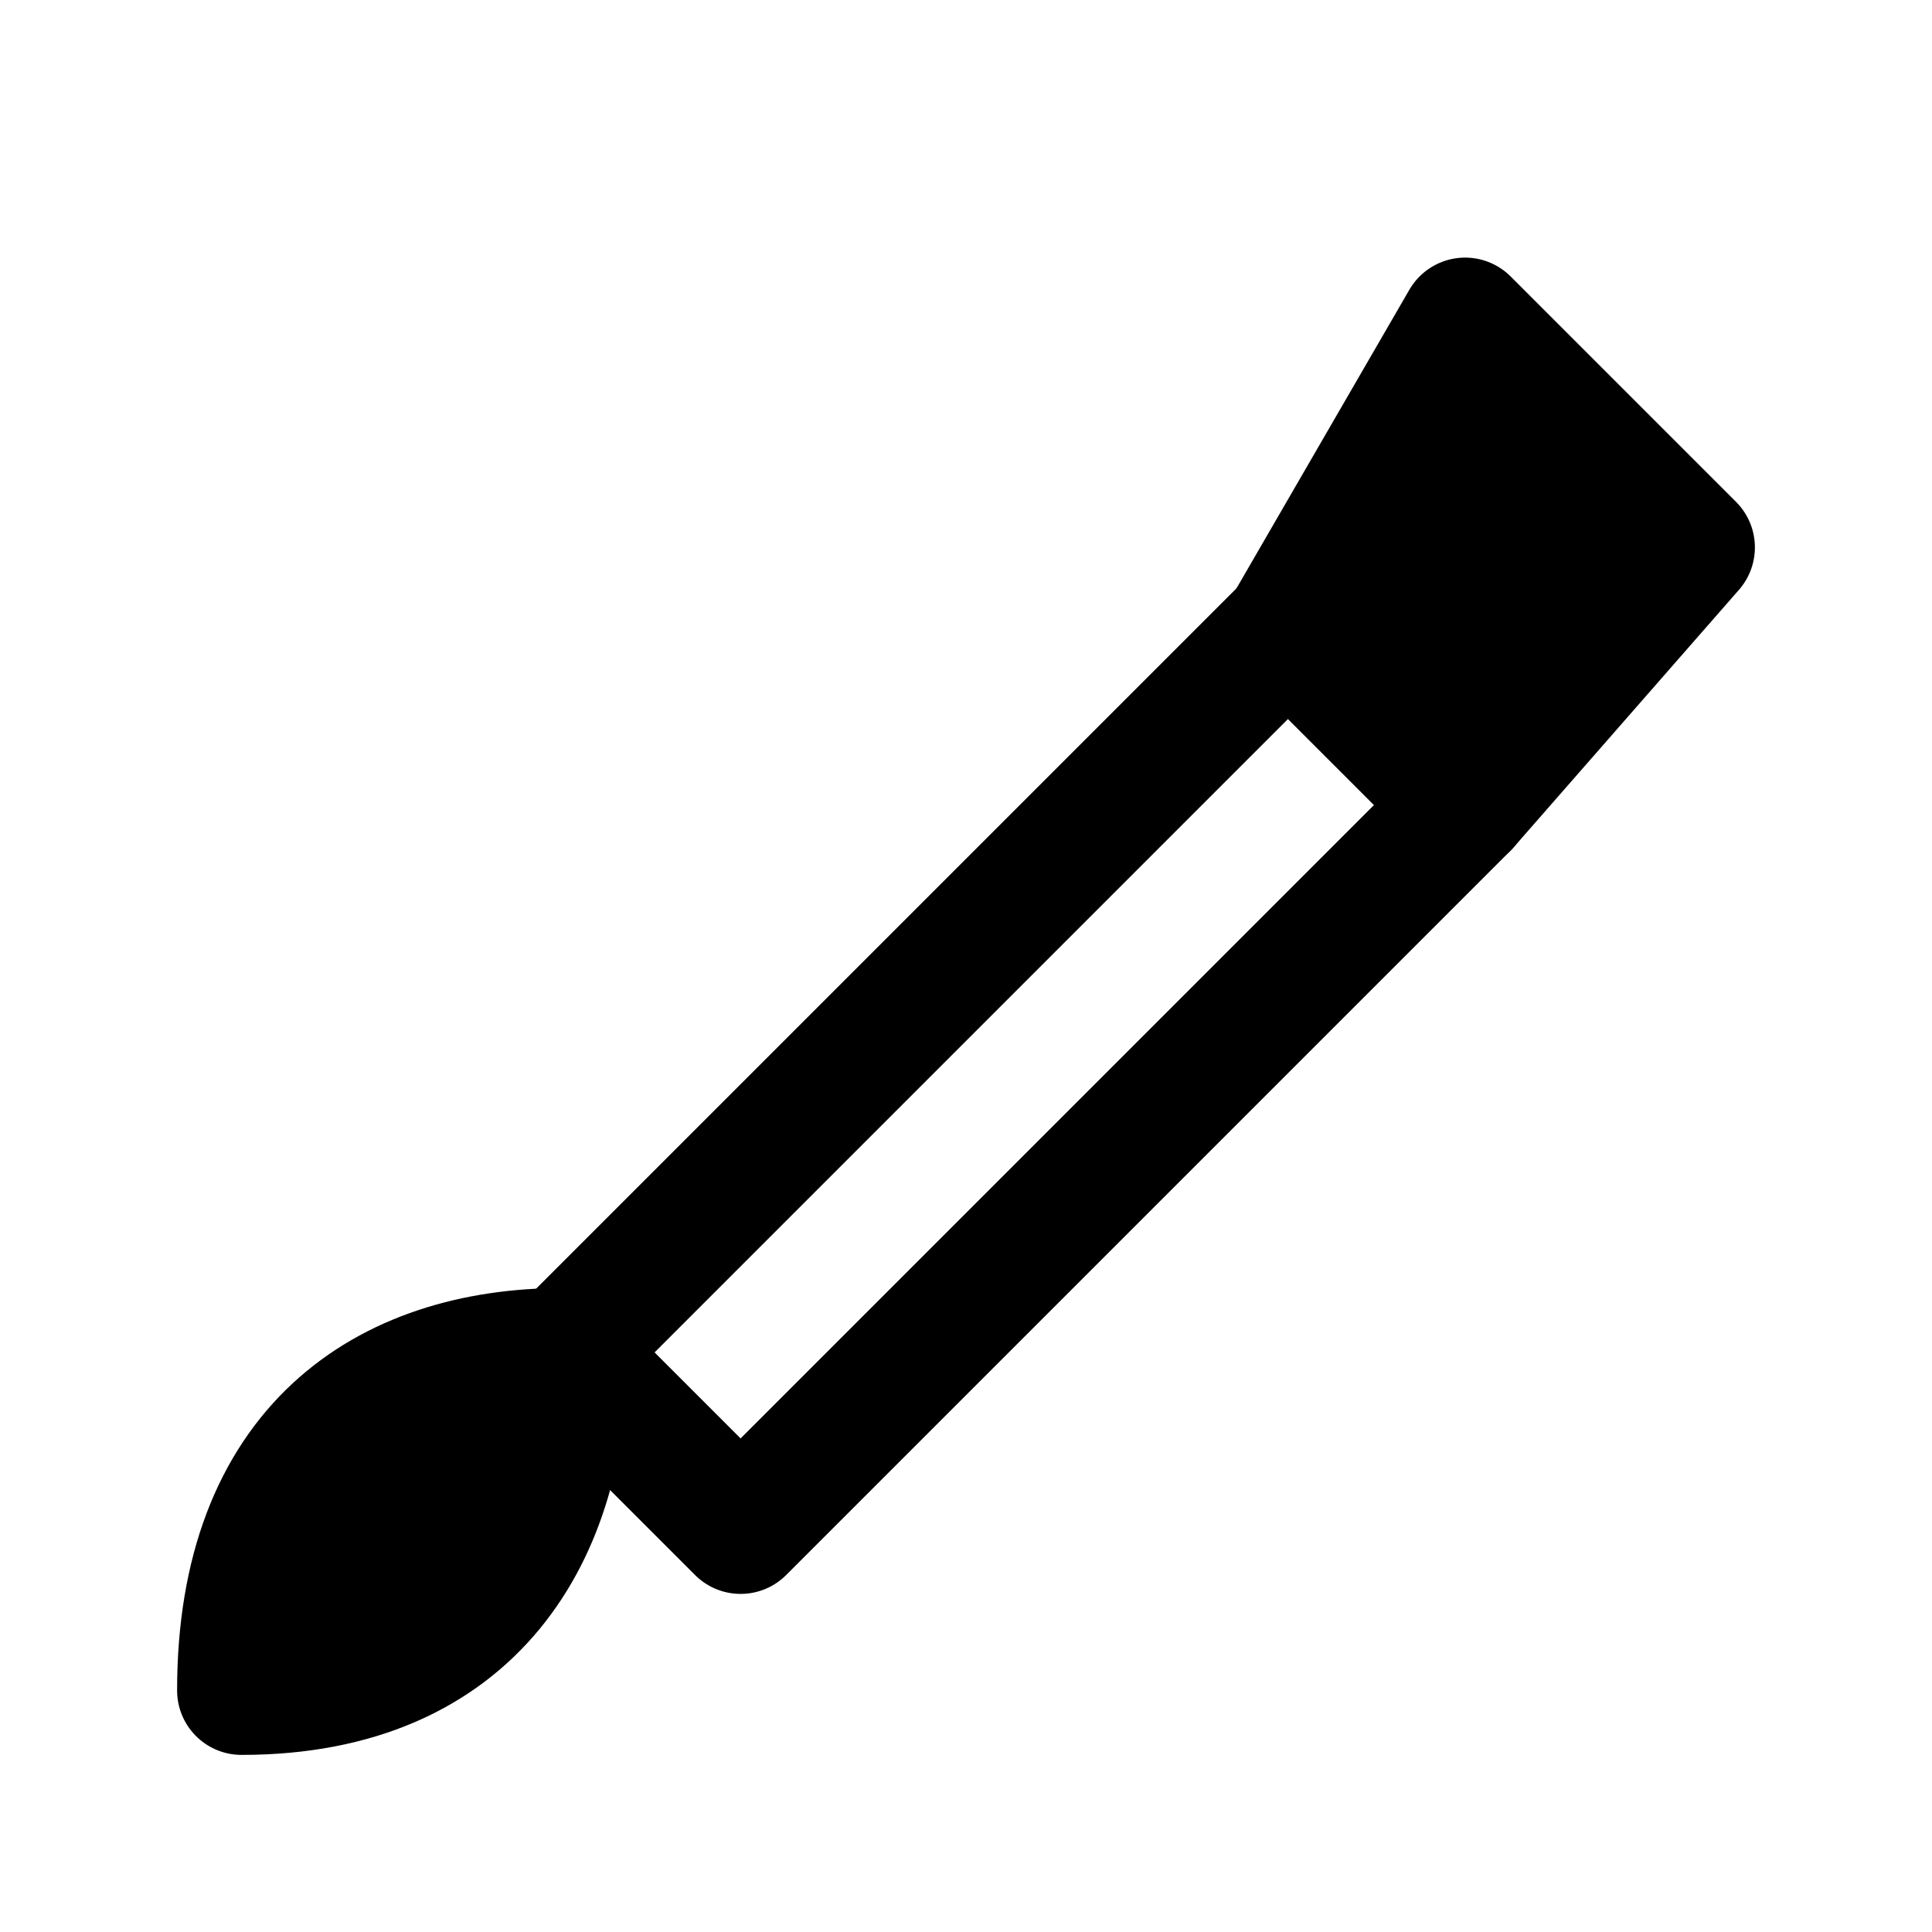
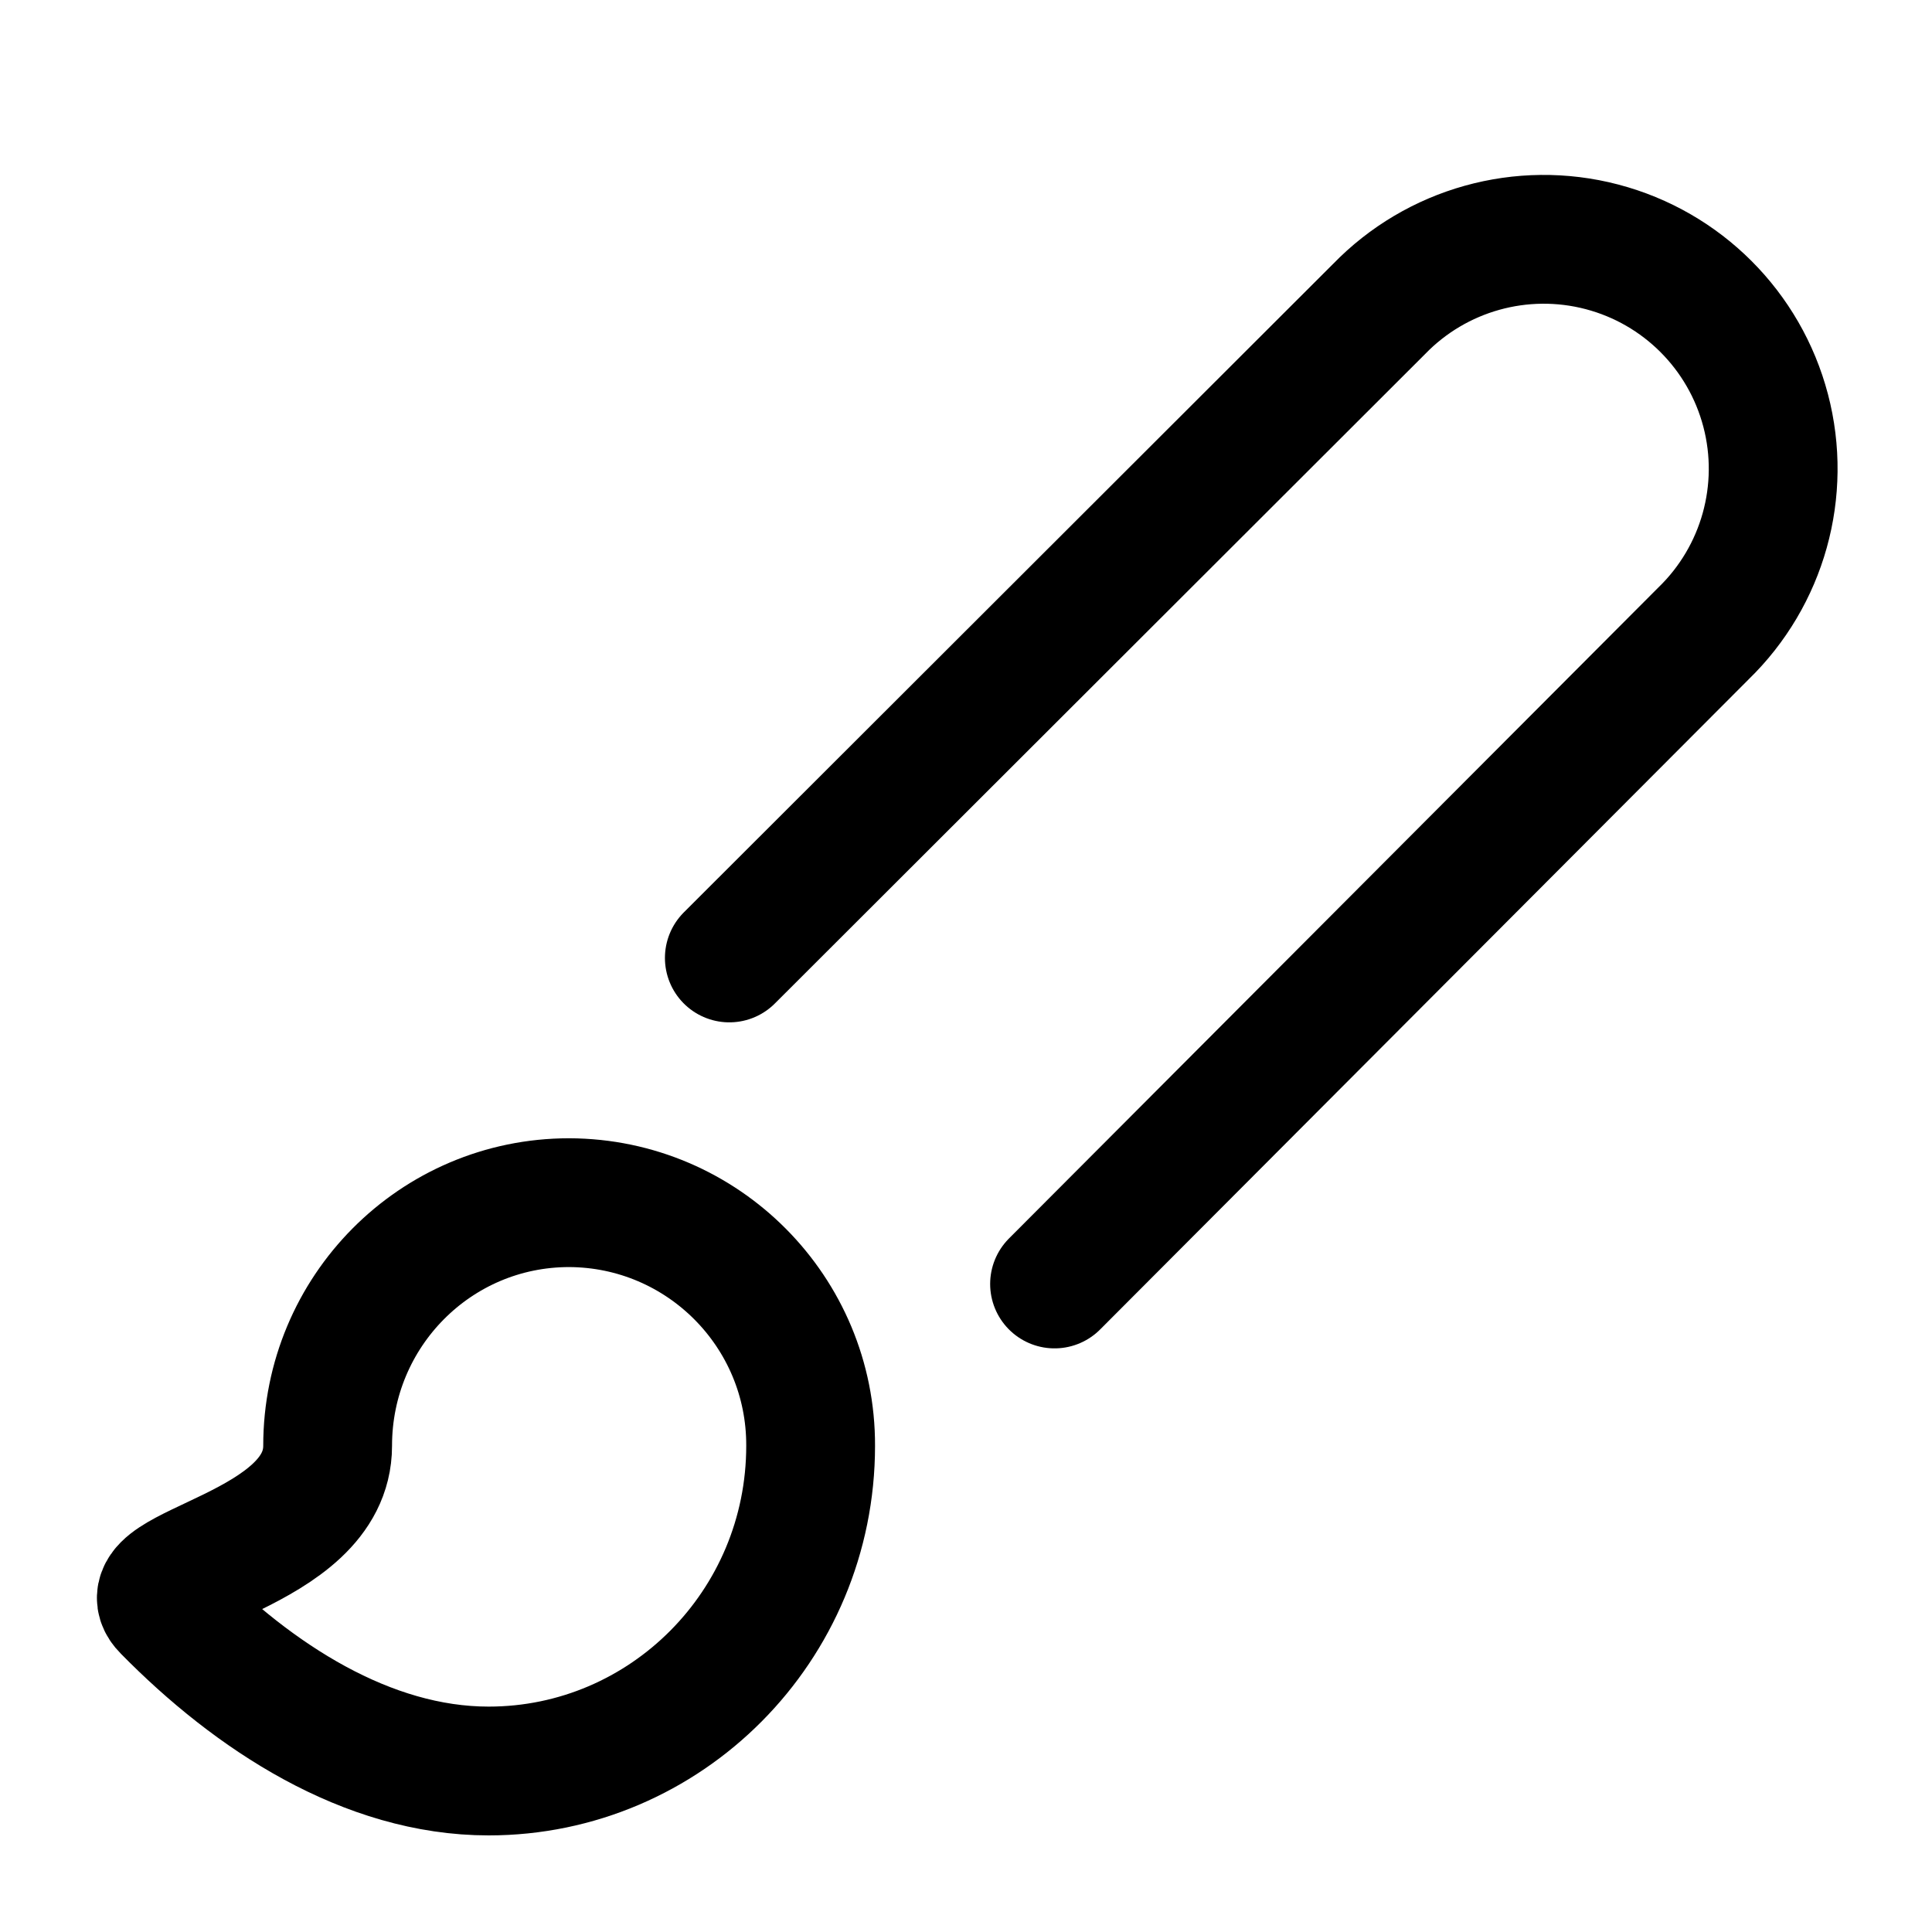
<svg xmlns="http://www.w3.org/2000/svg" viewBox="0 0 24 24" fill="none" stroke="currentColor" stroke-width="1.6" stroke-linecap="round" stroke-linejoin="round">
-   <path d="M3 21c0-3 1.8-4.2 4-4.2 0 2.2-1.1 4.2-4 4.2z" fill="currentColor" />
-   <path d="M7 16.8 16 7.8 18.2 10 9.2 19z" />
-   <path d="M16 7.8 18.2 4 21 6.8 18.2 10z" fill="currentColor" />
+   <path d="m9.06 11.9 8.07-8.06a2.85 2.85 0 1 1 4.03 4.03l-8.06 8.08" />
+   <path d="M7.07 14.94c-1.66 0-3 1.35-3 3.02 0 1.33-2.5 1.52-2 2.02 1.08 1.1 2.49 2.02 4 2.02 2.2 0 4-1.8 4-4.04a3.01 3.01 0 0 0-3-3.02z" />
</svg>
